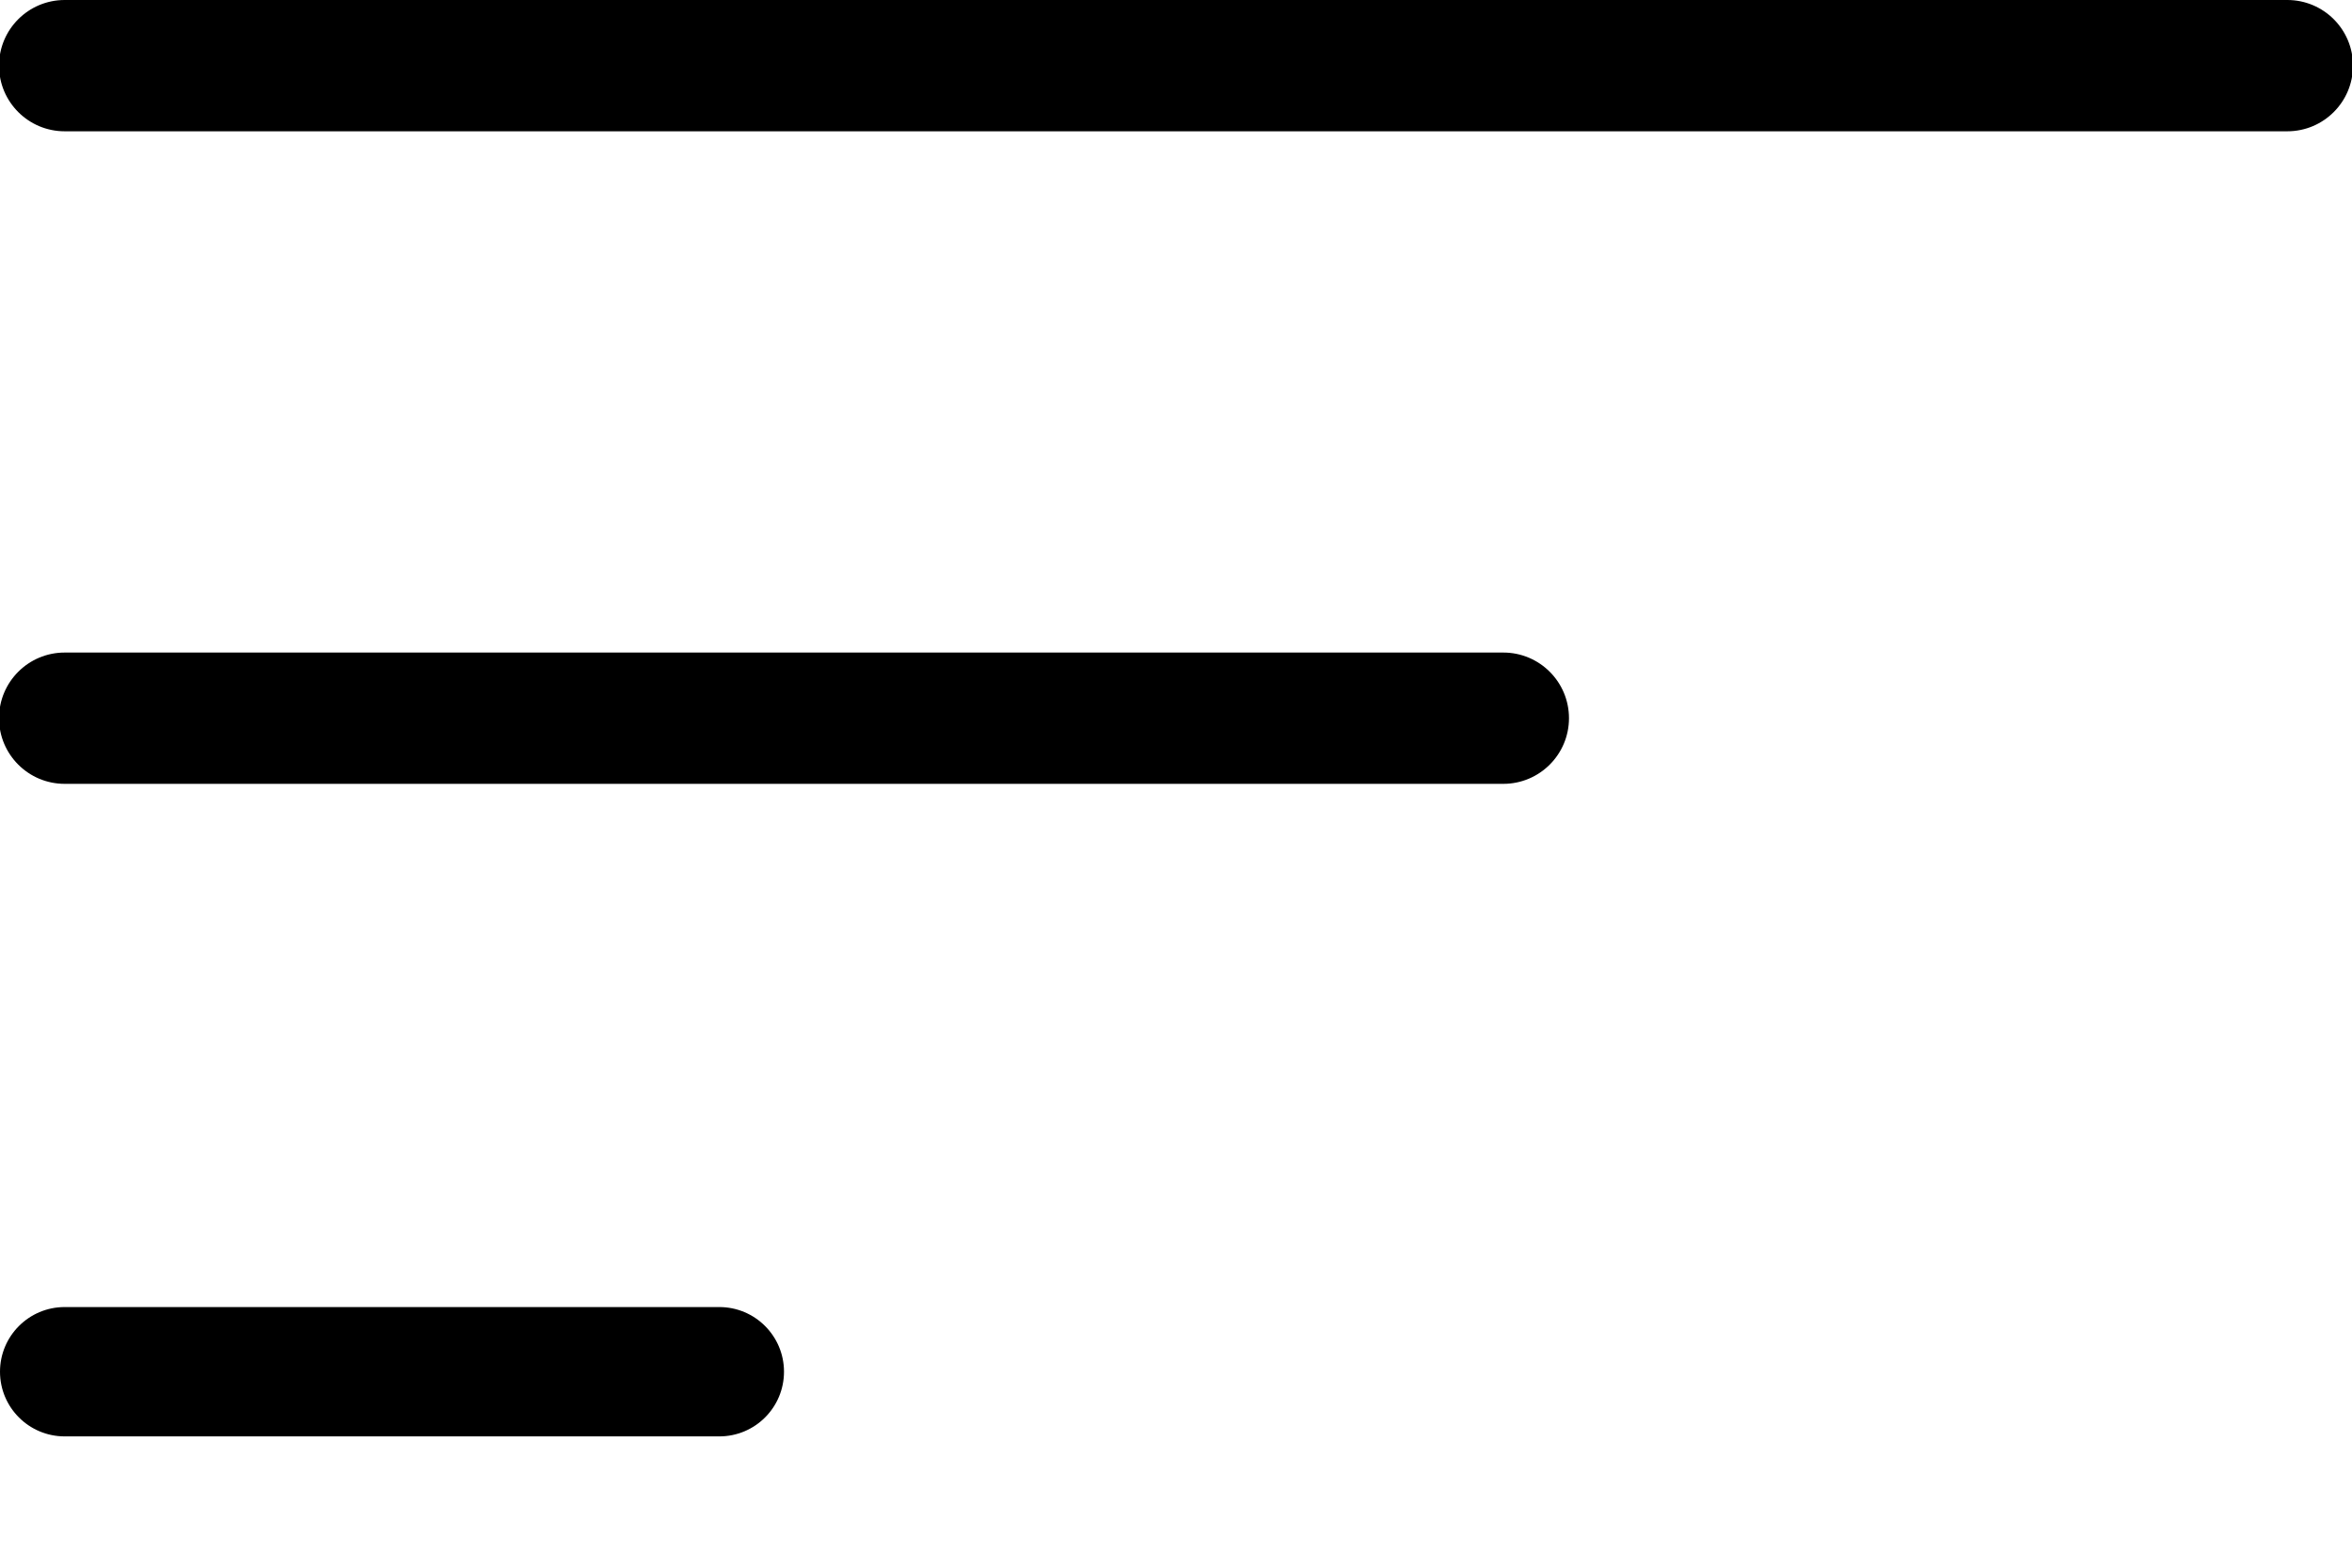
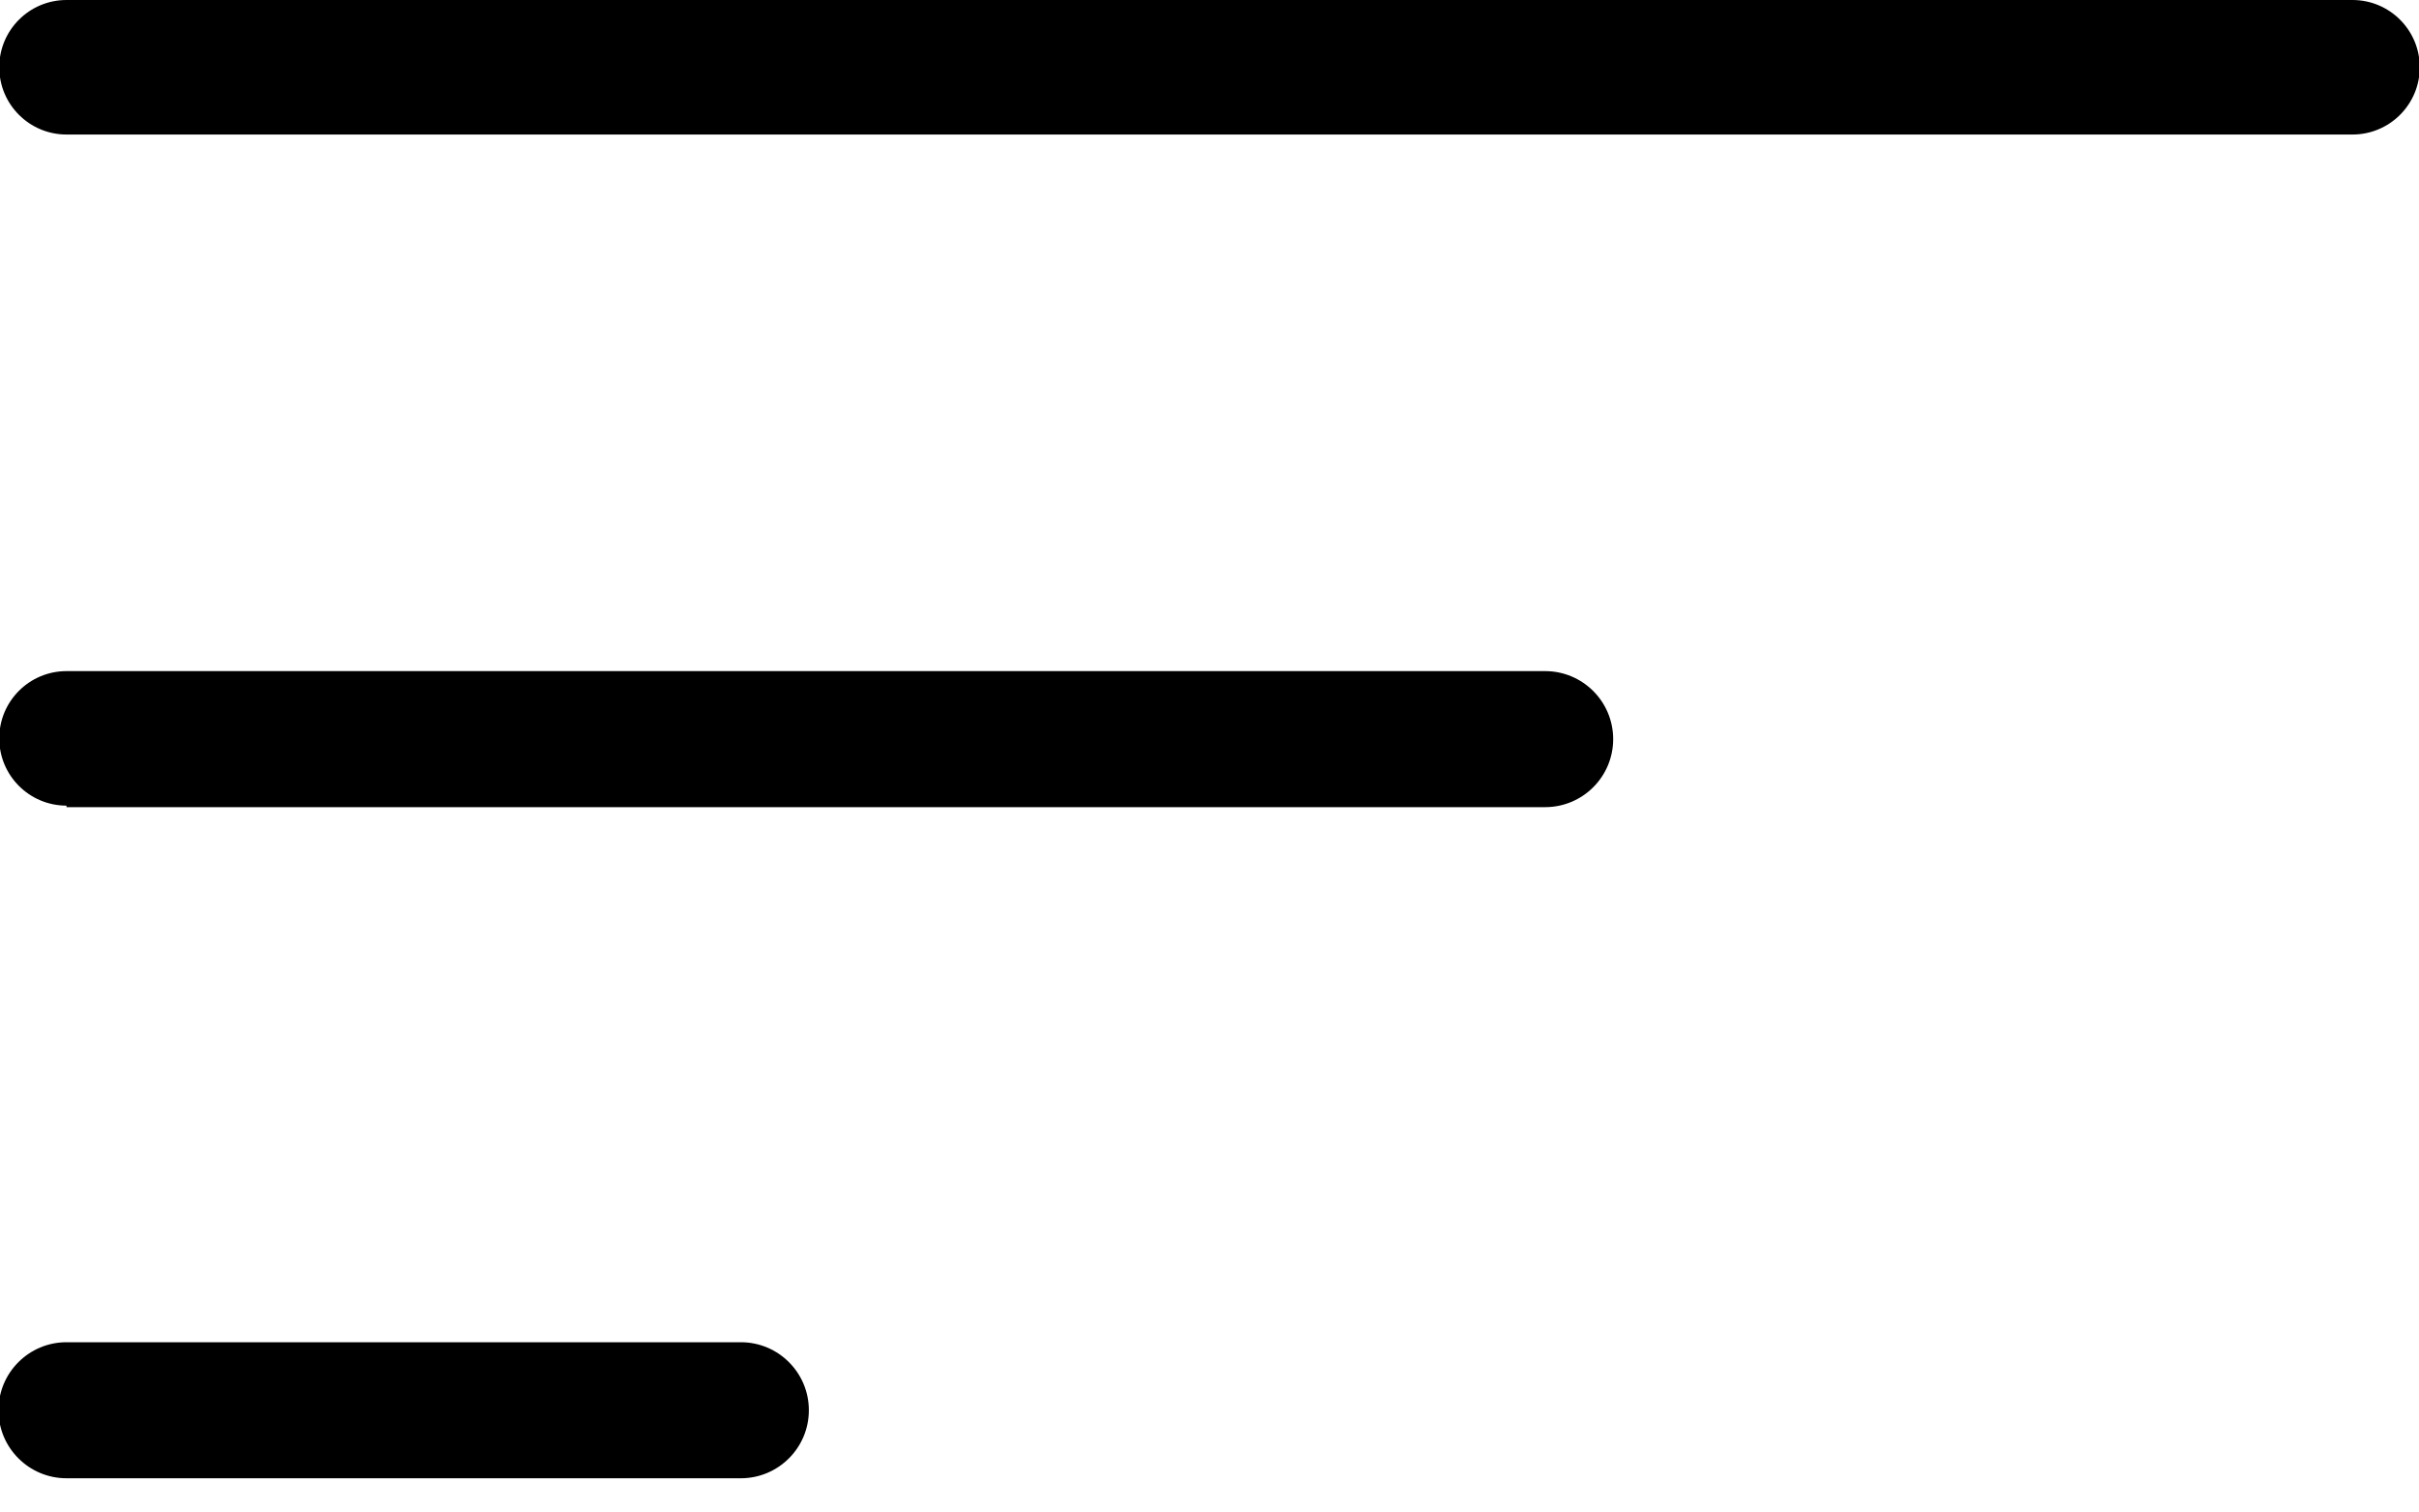
- <svg xmlns="http://www.w3.org/2000/svg" width="12" height="8" viewBox="0 0 12 8">
-   <path d="M.33.67a.33.33 0 0 1 0-.67h11.34a.33.33 0 0 1 0 .67H.33zM.33 4a.33.33 0 0 1 0-.67h7.34a.33.33 0 0 1 0 .67H.33zm0 3.33a.33.33 0 1 1 0-.66h3.34a.33.33 0 1 1 0 .66H.33z" fill="#000" fill-rule="nonzero" />
+ <svg xmlns="http://www.w3.org/2000/svg" width="16" height="10" viewBox="0 0 16 10">
+   <path d="M.44.89a.44.44 0 0 1 0-.89h15.12a.44.44 0 0 1 0 .89H.44zm0 4.44a.44.44 0 0 1 0-.89h9.78a.44.44 0 1 1 0 .9H.44zm0 4.45a.44.44 0 0 1 0-.9H4.9a.44.44 0 1 1 0 .9H.44z" fill="#000" fill-rule="nonzero" />
</svg>
